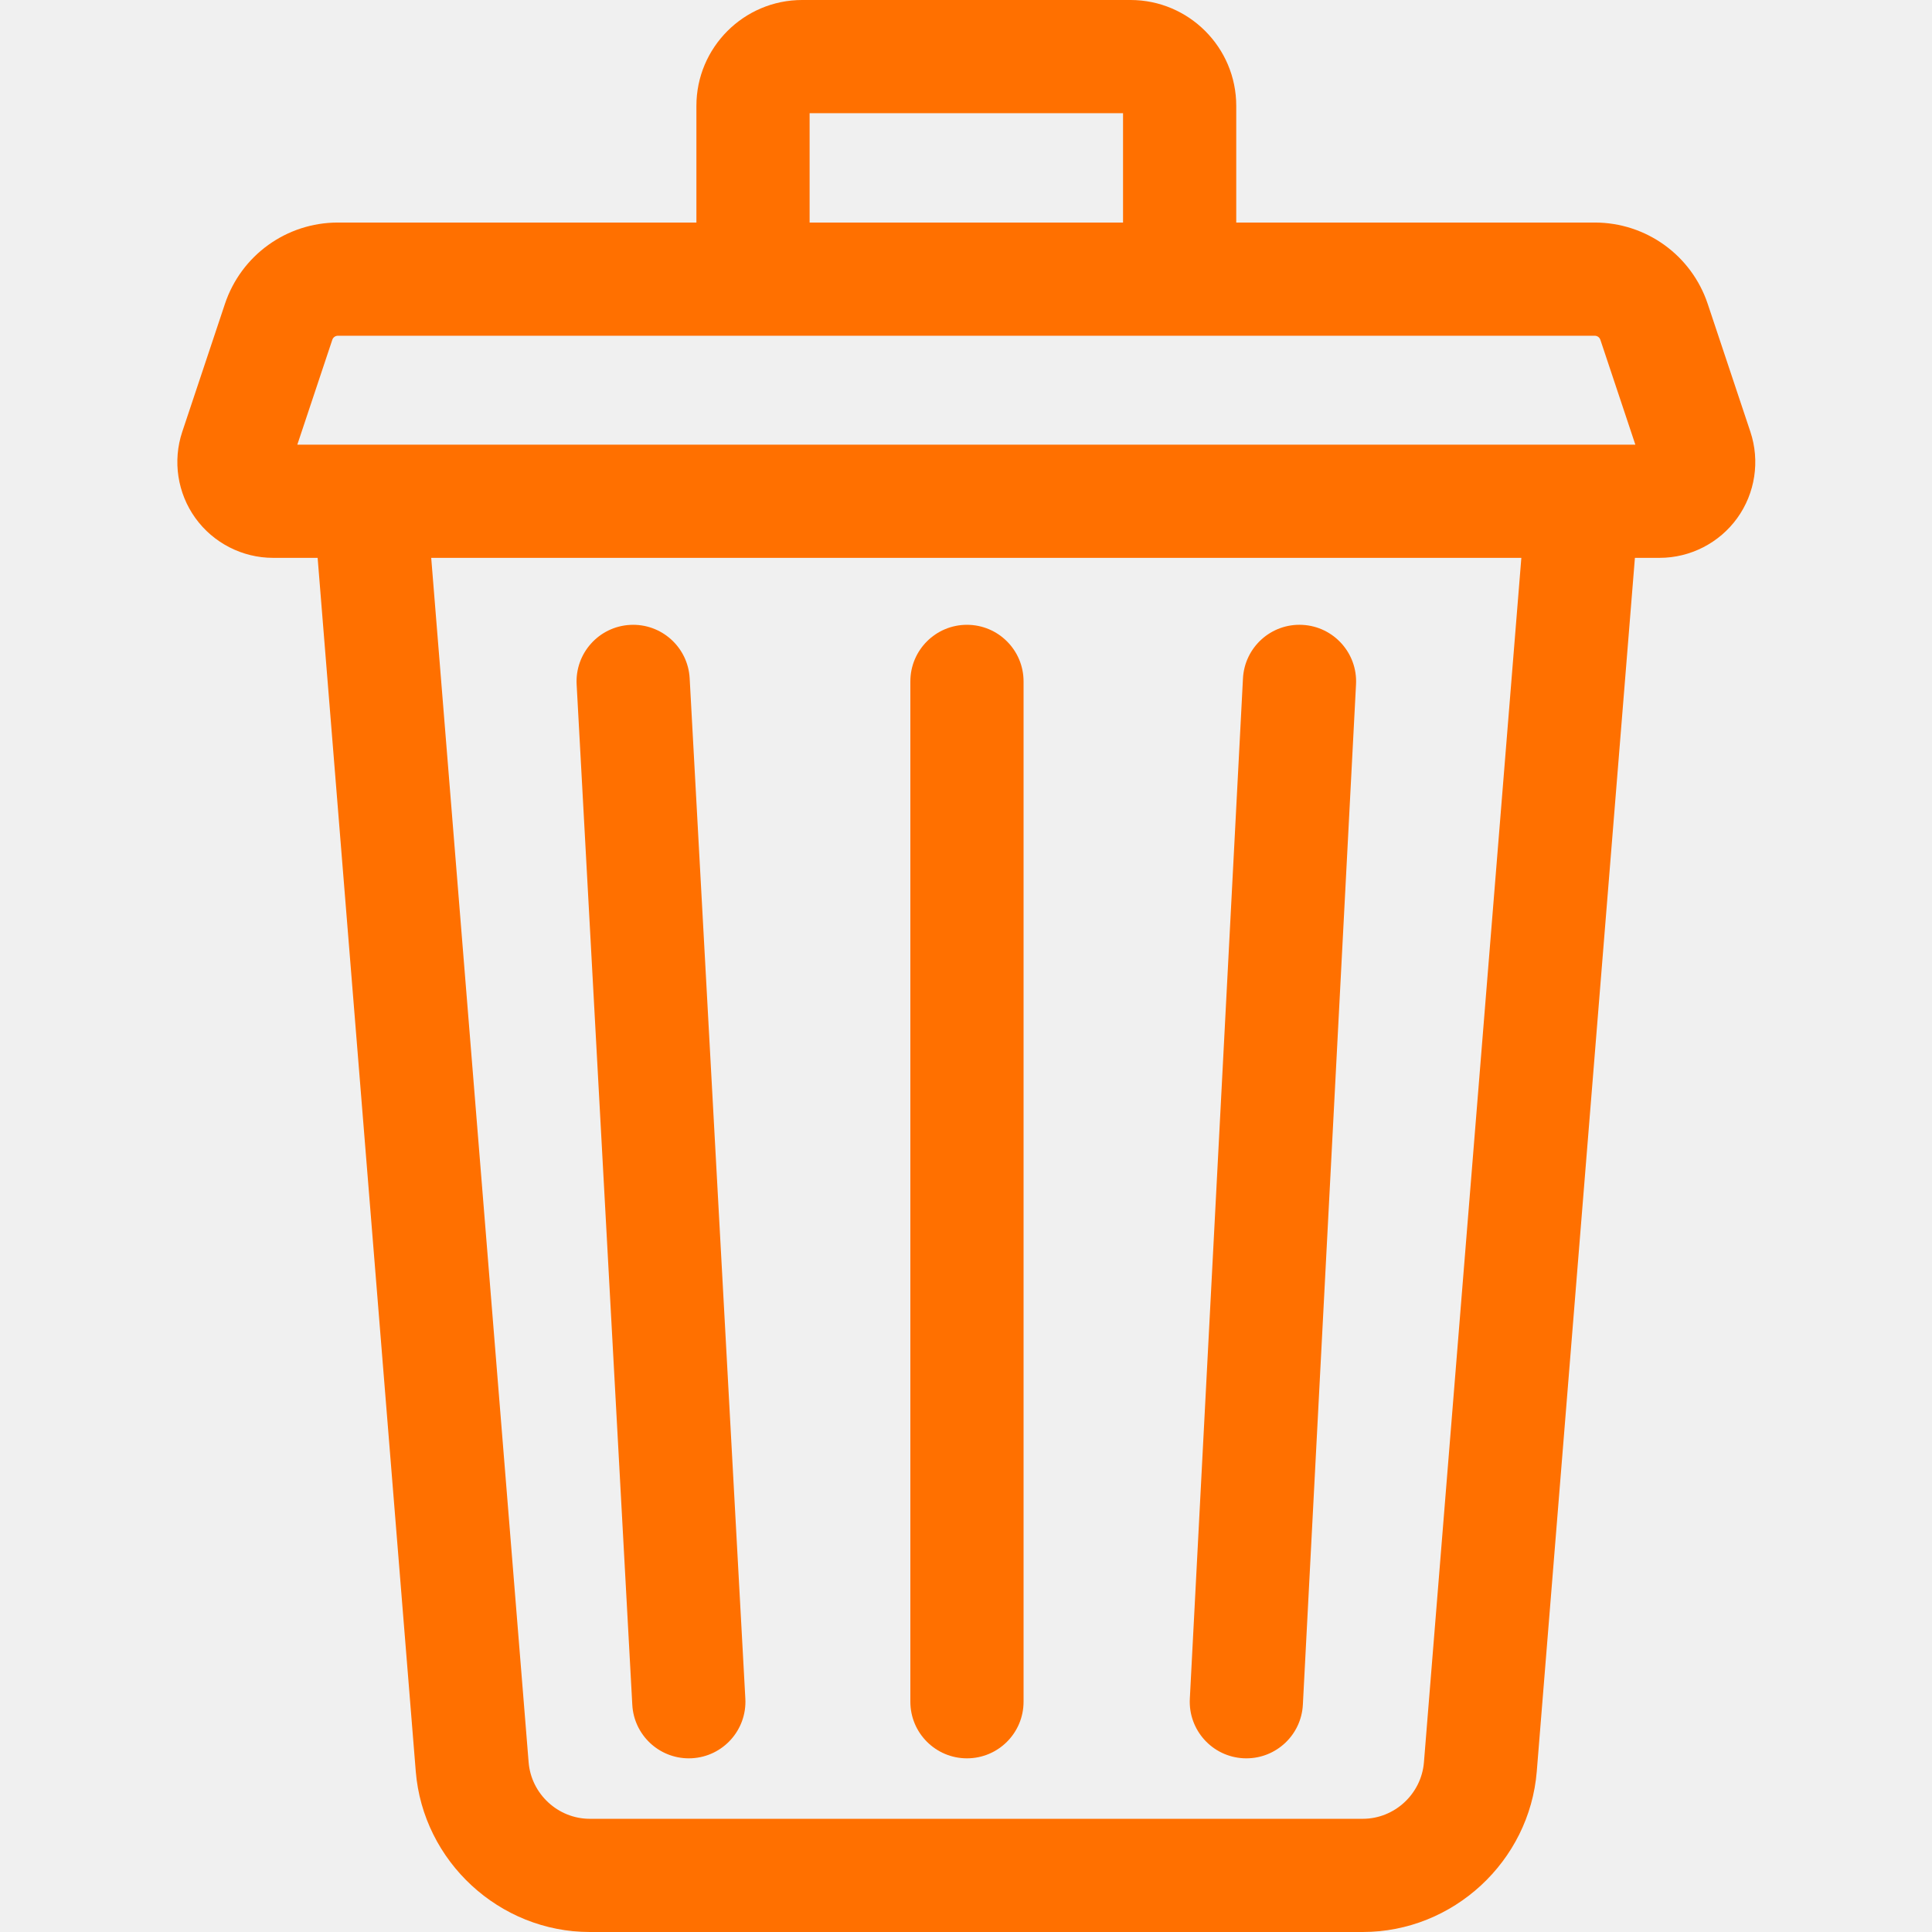
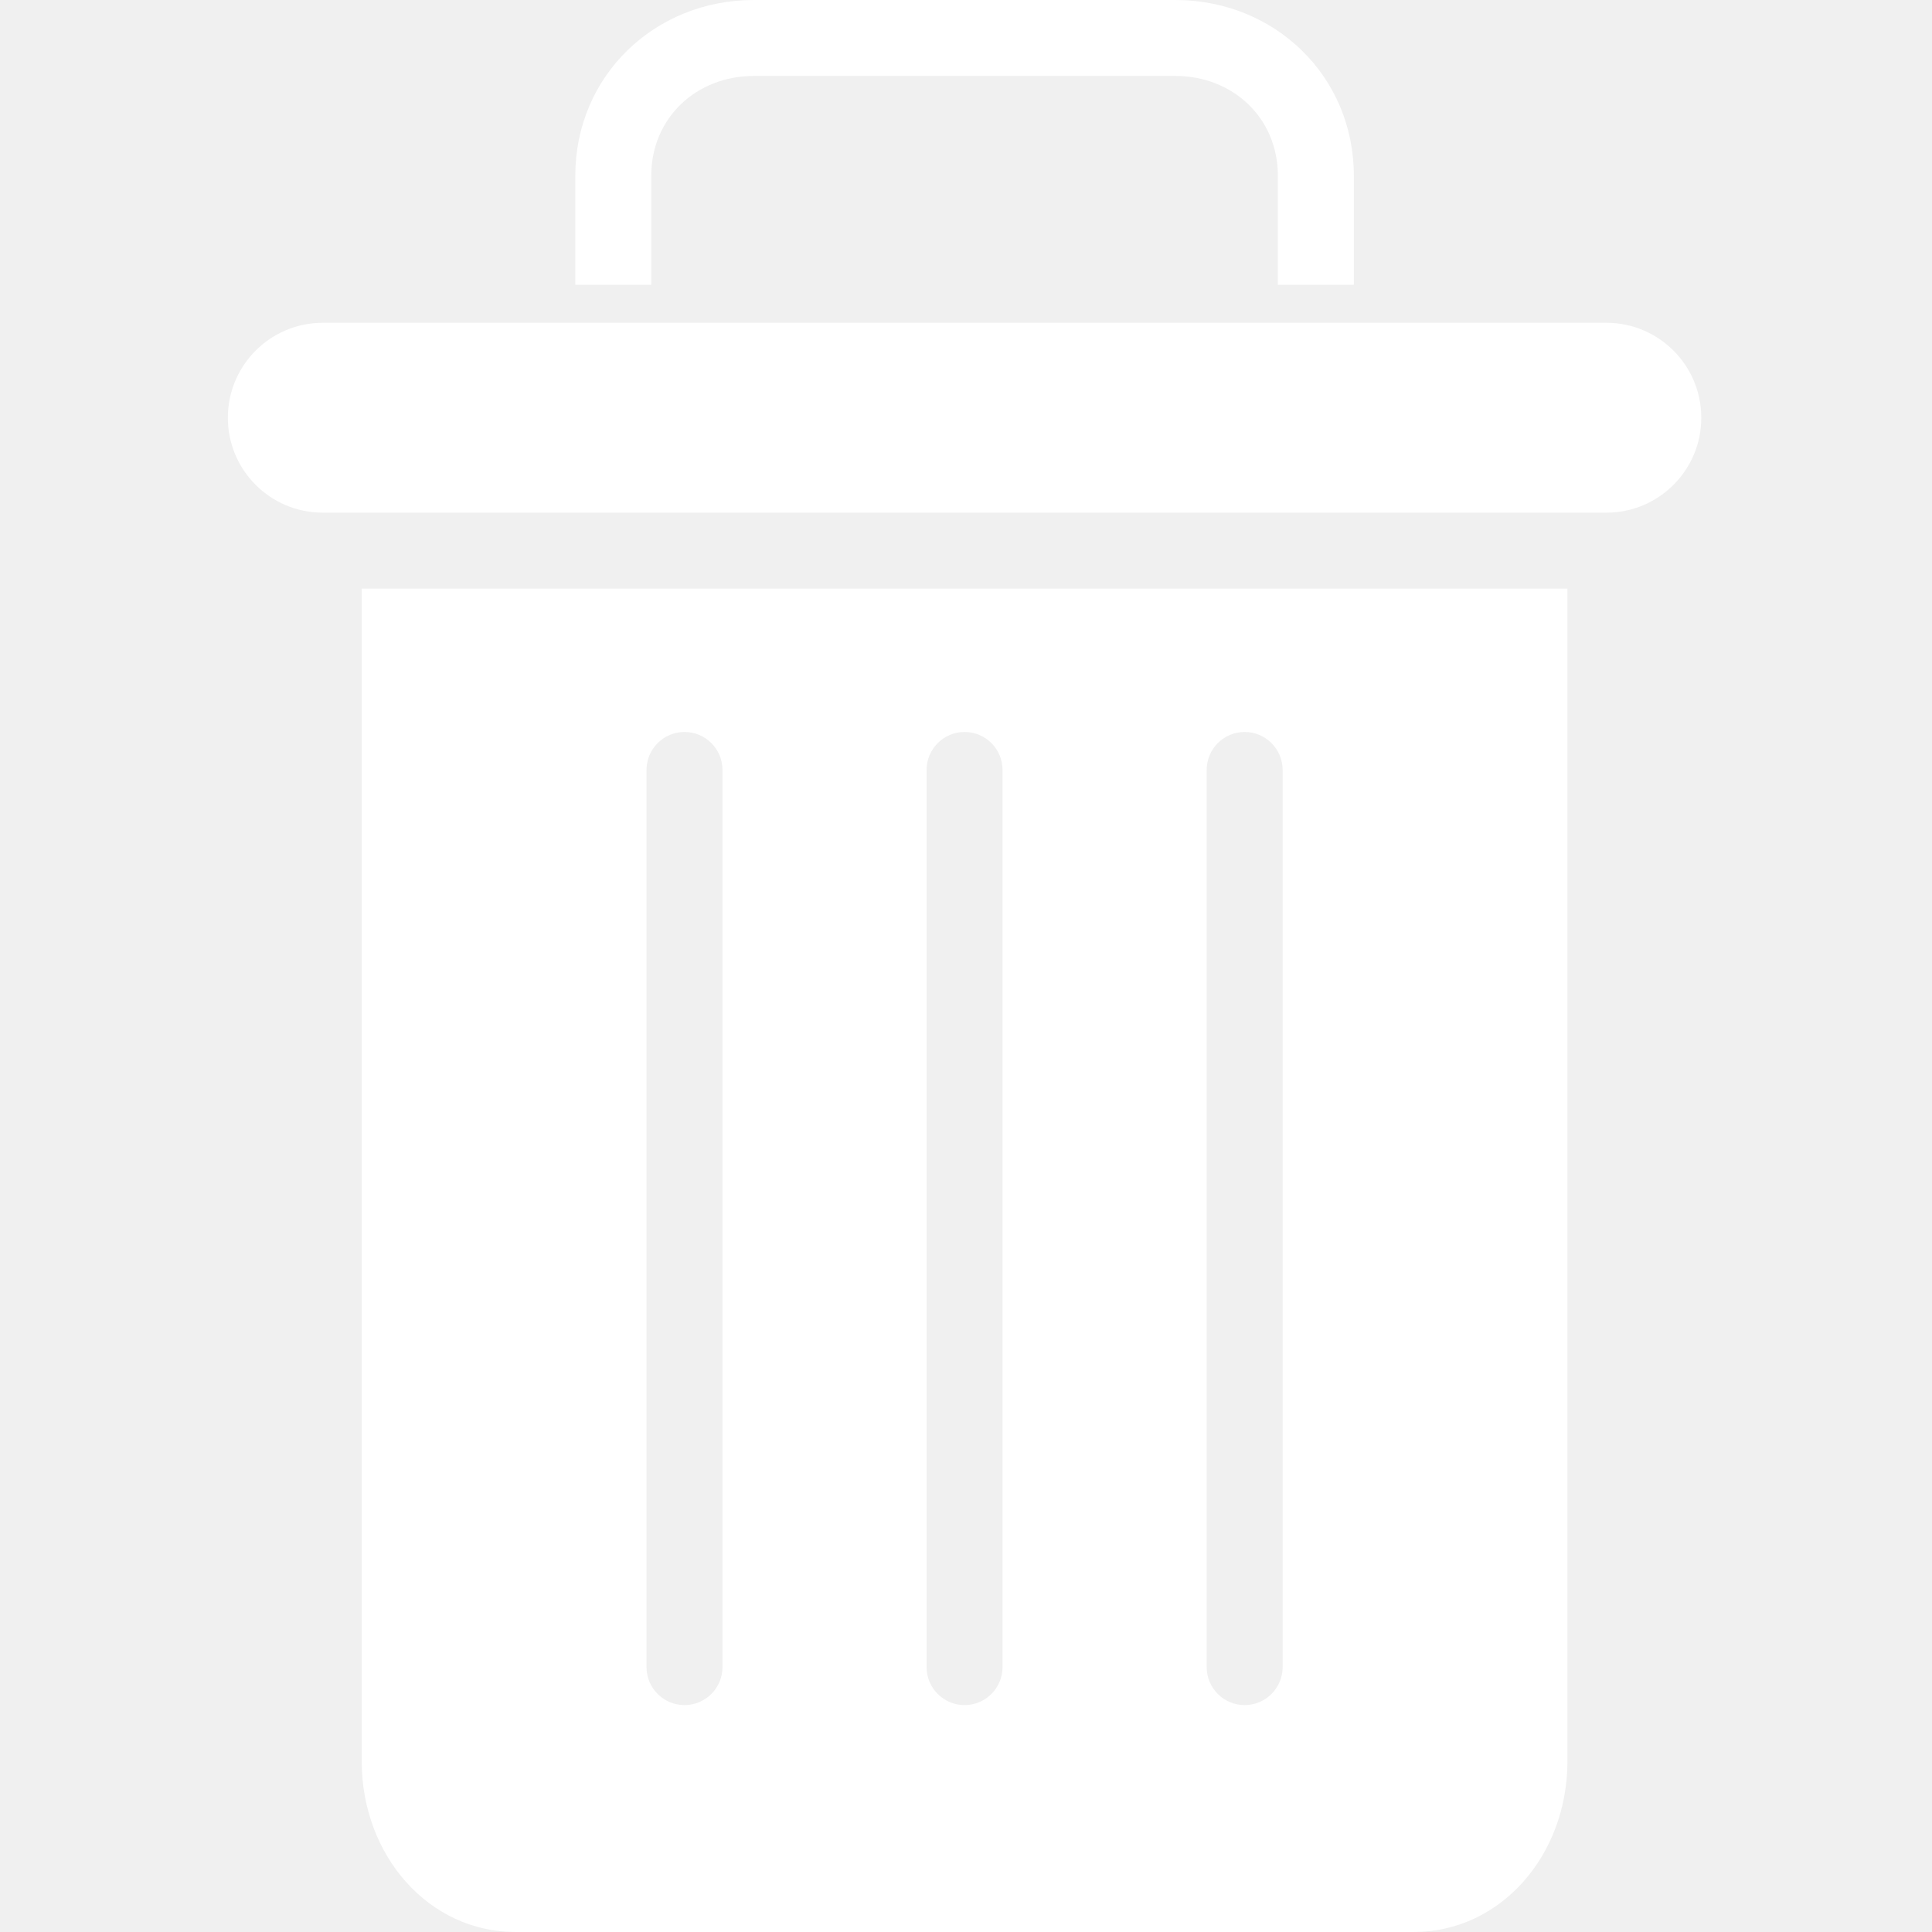
- <svg xmlns="http://www.w3.org/2000/svg" height="512px" viewBox="-47 0 512 512" width="512px" class="">
+ <svg xmlns="http://www.w3.org/2000/svg" height="512px" viewBox="-48 0 407 407" width="512px">
  <g>
-     <path d="m416.875 114.441-11.305-33.887c-4.305-12.906-16.34-21.578-29.941-21.578h-95.012v-30.934c0-15.461-12.57-28.043-28.027-28.043h-87.008c-15.453 0-28.027 12.582-28.027 28.043v30.934h-95.008c-13.605 0-25.641 8.672-29.945 21.578l-11.305 33.887c-2.574 7.715-1.27 16.258 3.484 22.855 4.754 6.598 12.445 10.539 20.578 10.539h11.816l26.008 321.605c1.934 23.863 22.184 42.559 46.109 42.559h204.863c23.922 0 44.176-18.695 46.105-42.562l26.008-321.602h6.543c8.133 0 15.824-3.941 20.578-10.535 4.754-6.598 6.059-15.145 3.484-22.859zm-249.32-84.441h83.062v28.977h-83.062zm162.805 437.02c-.68 8.402-7.797 14.98-16.203 14.98h-204.863c-8.406 0-15.523-6.578-16.203-14.98l-25.816-319.184h288.898zm-298.566-349.184 9.27-27.789c.211-.641.809-1.07 1.484-1.07h333.082c.676 0 1.27.43 1.484 1.07l9.27 27.789zm0 0" data-original="#000000" class="active-path" data-old_color="#000000" fill="#FF7000" />
-     <path d="m282.516 465.957c.266.016.527.02.793.02 7.926 0 14.551-6.211 14.965-14.219l14.086-270.398c.43-8.273-5.93-15.332-14.199-15.762-8.293-.441-15.328 5.926-15.762 14.199l-14.082 270.398c-.43 8.273 5.926 15.332 14.199 15.762zm0 0" data-original="#000000" class="active-path" data-old_color="#000000" fill="#FF7000" />
-     <path d="m120.566 451.793c.438 7.996 7.055 14.184 14.965 14.184.273 0 .555-.008.832-.023 8.27-.449 14.609-7.52 14.16-15.793l-14.754-270.398c-.449-8.273-7.52-14.613-15.793-14.16-8.27.449-14.609 7.52-14.16 15.793zm0 0" data-original="#000000" class="active-path" data-old_color="#000000" fill="#FF7000" />
-     <path d="m209.254 465.977c8.285 0 15-6.715 15-15v-270.398c0-8.285-6.715-15-15-15s-15 6.715-15 15v270.398c0 8.285 6.715 15 15 15zm0 0" data-original="#000000" class="active-path" data-old_color="#000000" fill="#FF7000" />
+     <path d="m89.199 37c0-12.133 9.469-21 21.602-21h88.801c12.129 0 21.598 8.867 21.598 21v23h16v-23c0-20.953-16.645-37-37.598-37h-88.801c-20.953 0-37.602 16.047-37.602 37v23h16zm0 0" data-original="#000000" class="active-path" data-old_color="#000000" fill="#FFFFFF" />
+     <path d="m60.602 407h189.199c18.242 0 32.398-16.047 32.398-36v-247h-254v247c0 19.953 14.156 36 32.402 36zm145.598-244.801c0-4.418 3.582-8 8-8s8 3.582 8 8v189c0 4.418-3.582 8-8 8s-8-3.582-8-8zm-59 0c0-4.418 3.582-8 8-8s8 3.582 8 8v189c0 4.418-3.582 8-8 8s-8-3.582-8-8zm-59 0c0-4.418 3.582-8 8-8s8 3.582 8 8v189c0 4.418-3.582 8-8 8s-8-3.582-8-8zm0 0" data-original="#000000" class="active-path" data-old_color="#000000" fill="#FFFFFF" />
+     <path d="m20 108h270.398c11.047 0 20-8.953 20-20s-8.953-20-20-20h-270.398c-11.047 0-20 8.953-20 20s8.953 20 20 20zm0 0" data-original="#000000" class="active-path" data-old_color="#000000" fill="#FFFFFF" />
  </g>
</svg>
